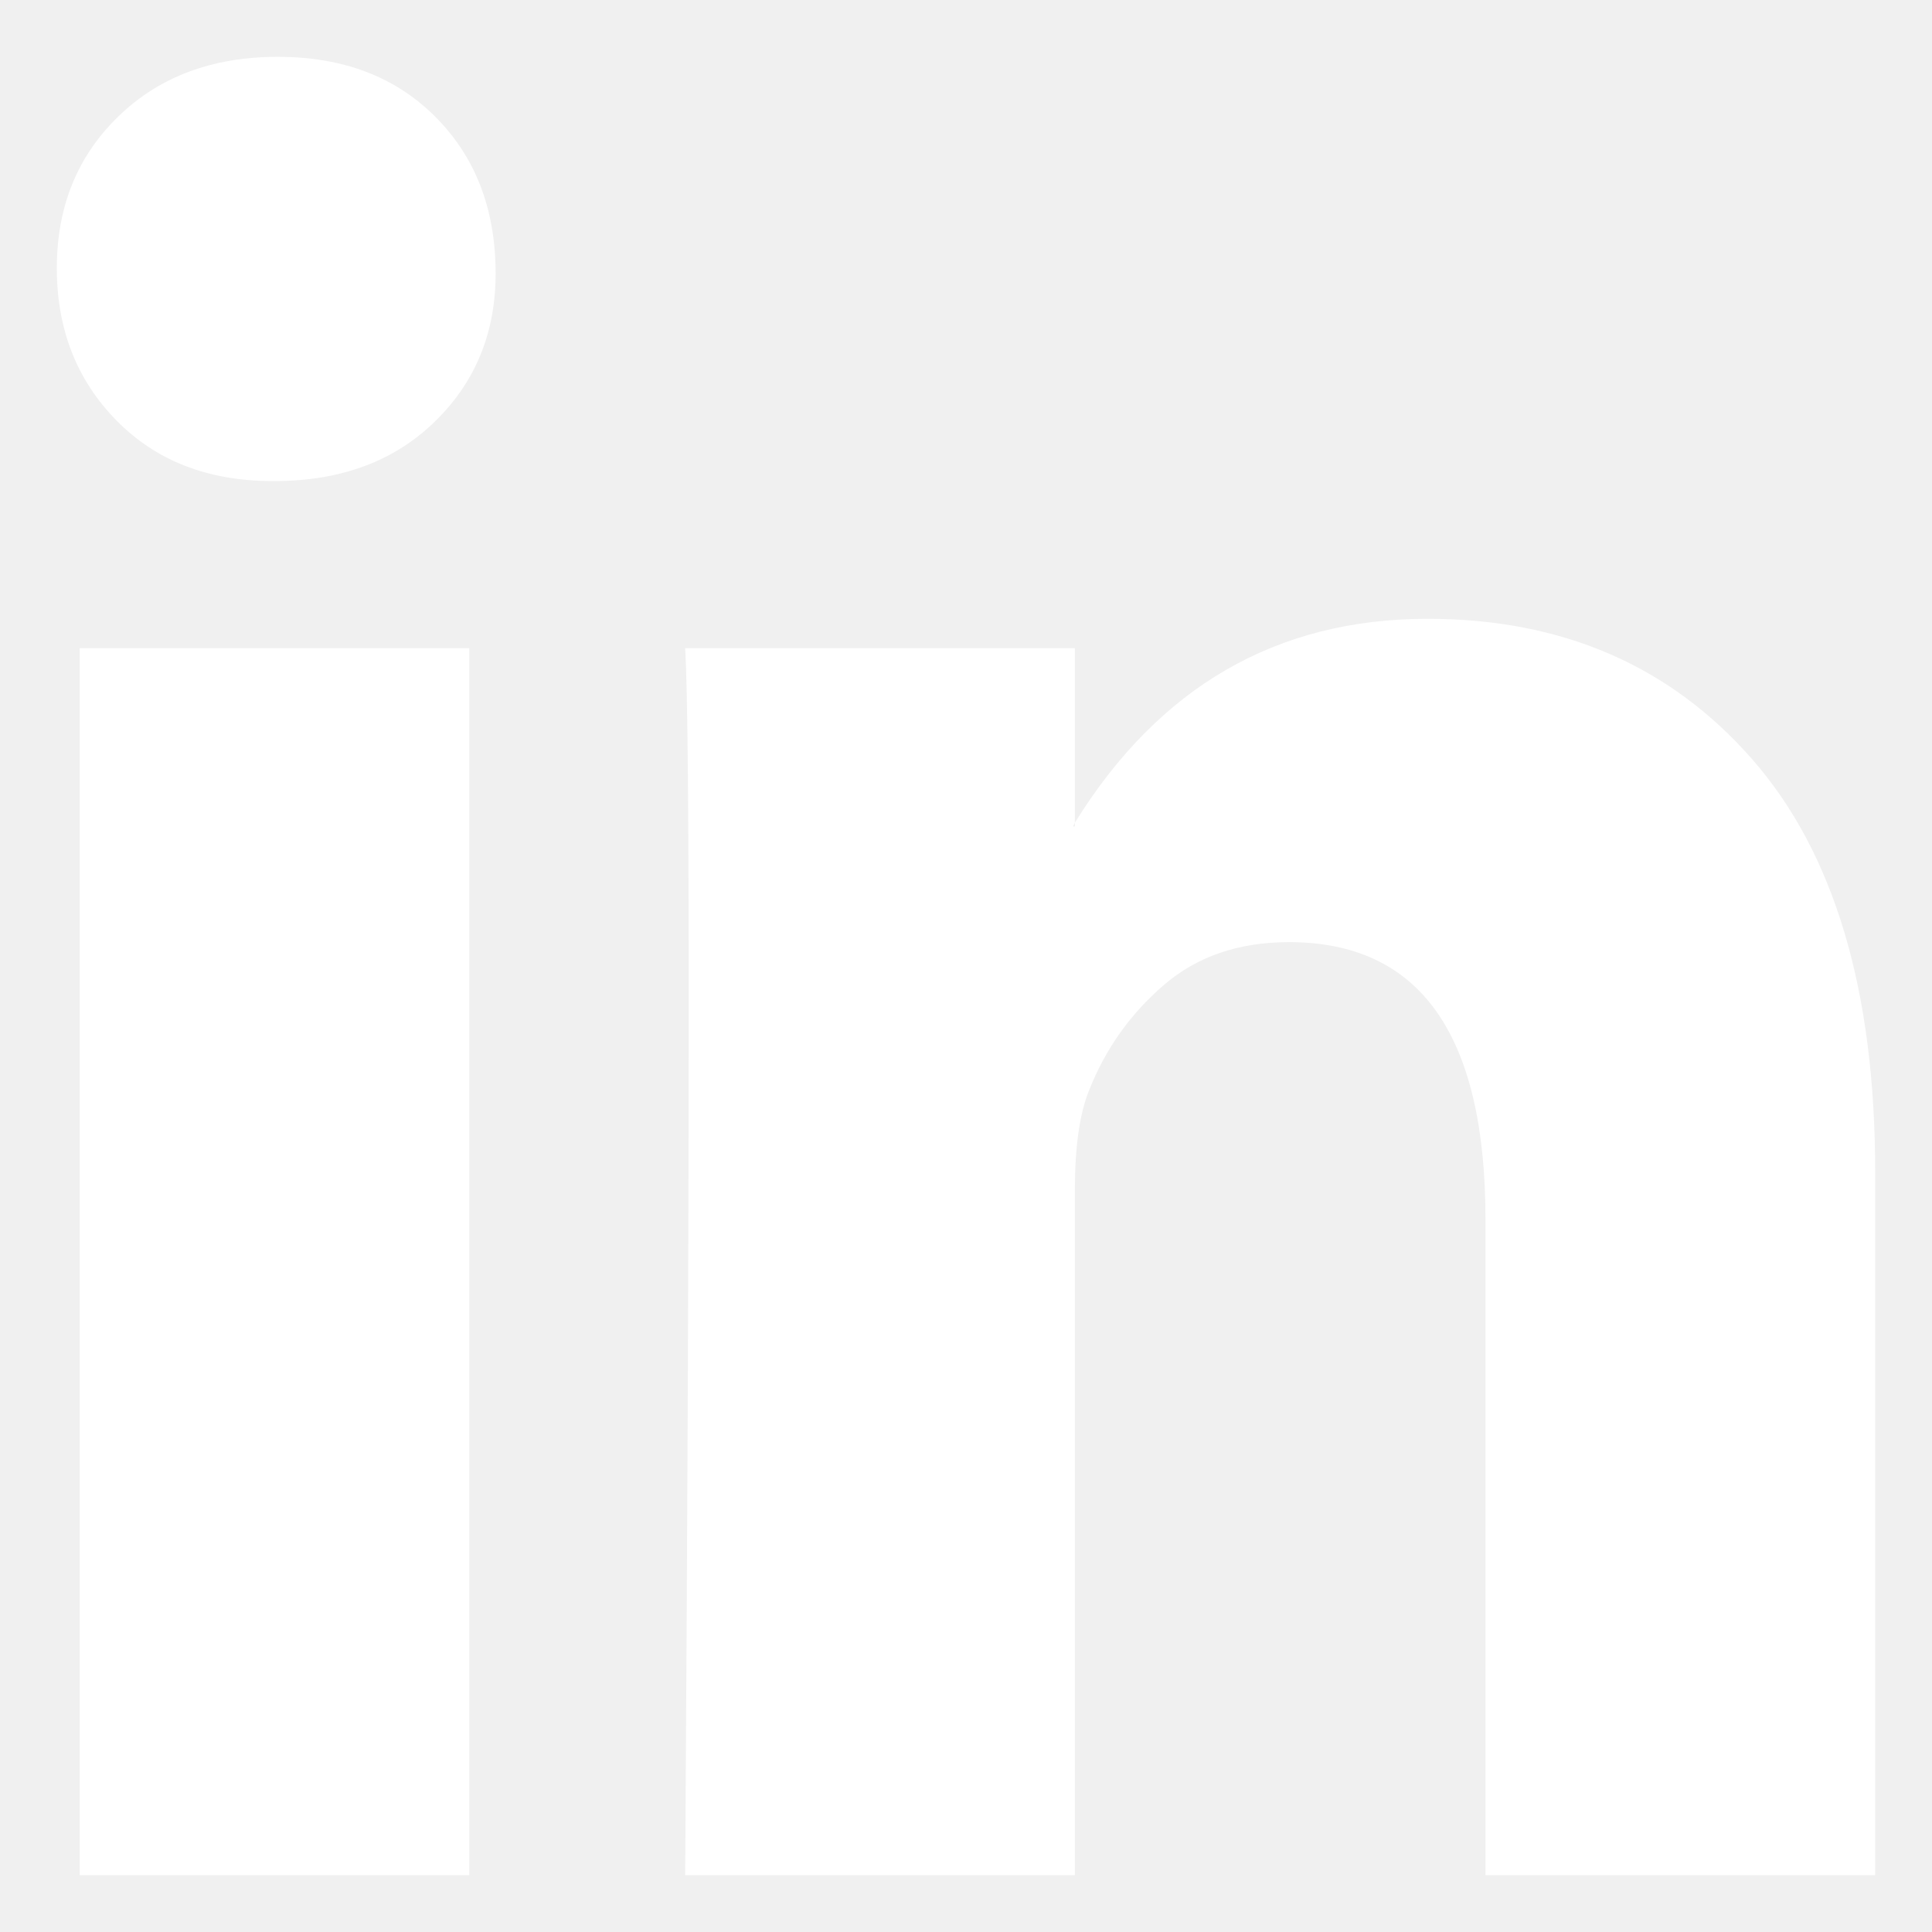
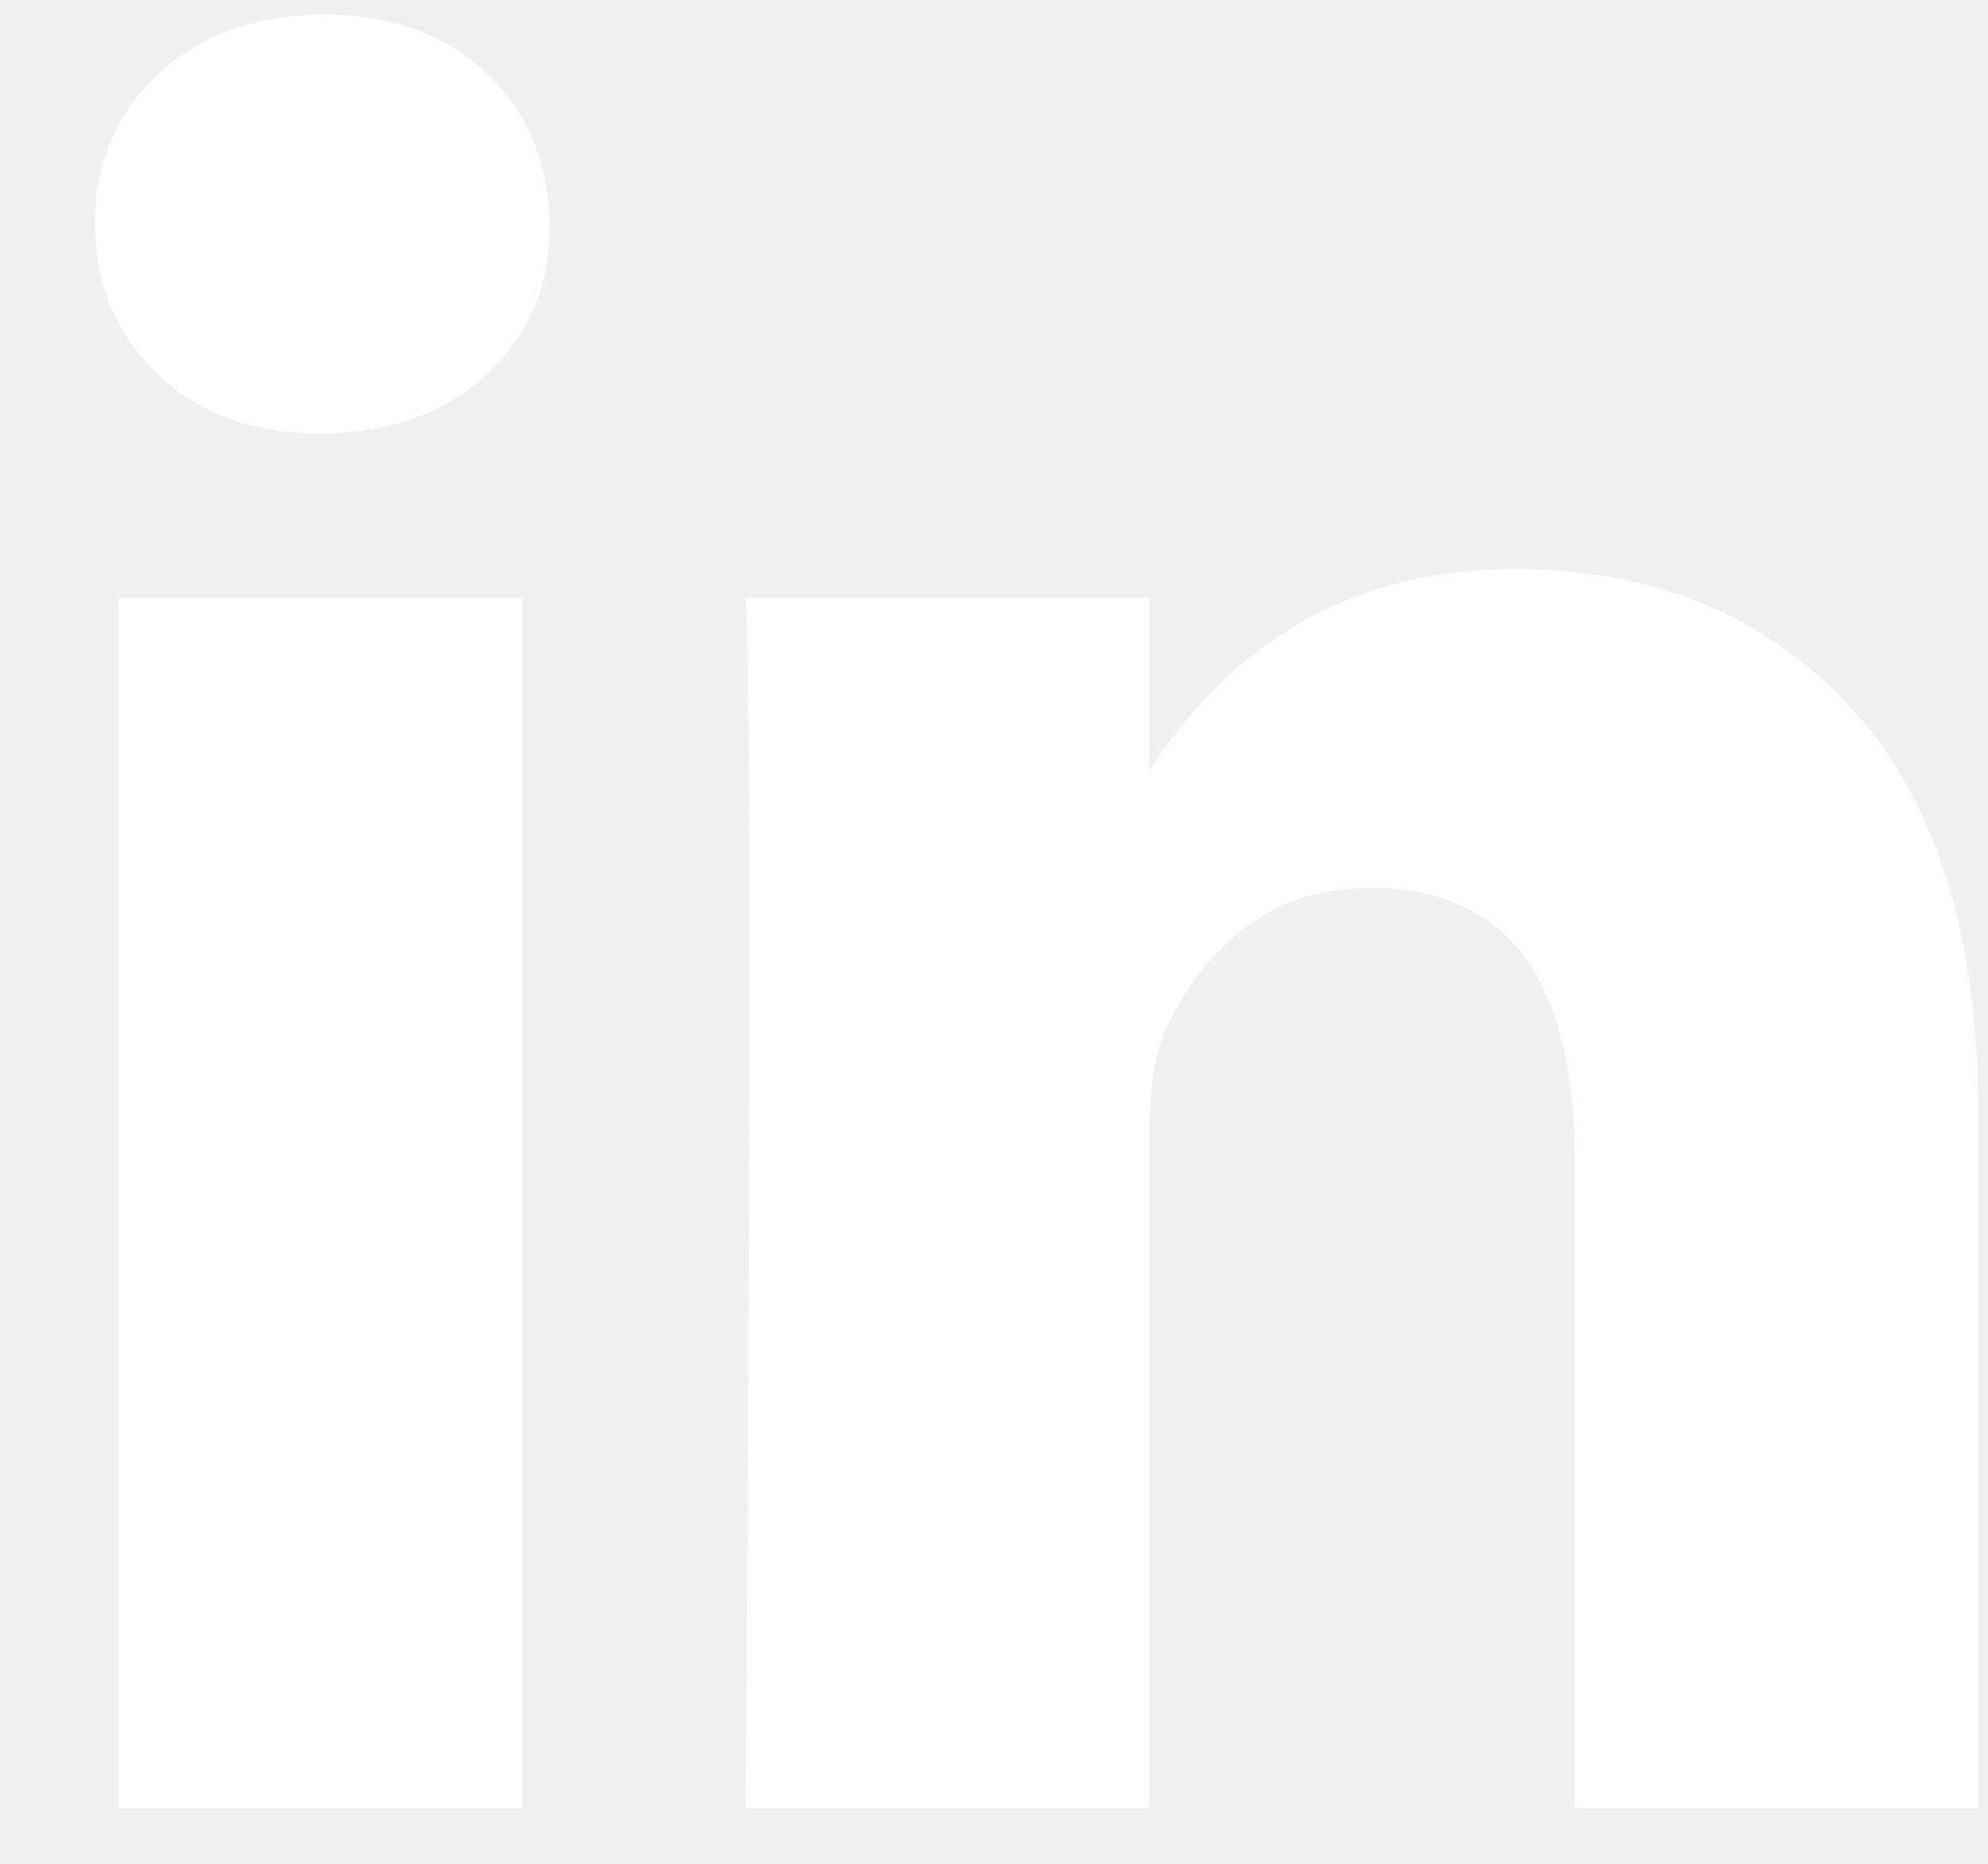
- <svg xmlns="http://www.w3.org/2000/svg" width="17" height="17" viewBox="0 0 17 17" fill="none">
-   <path d="M0.5 2.359C0.5 1.82 0.68 1.375 1.041 1.025C1.401 0.675 1.869 0.5 2.446 0.5C3.012 0.5 3.47 0.672 3.82 1.017C4.181 1.373 4.361 1.836 4.361 2.407C4.361 2.924 4.186 3.355 3.836 3.7C3.476 4.056 3.002 4.233 2.415 4.233H2.4C1.833 4.233 1.375 4.056 1.025 3.7C0.675 3.344 0.5 2.897 0.5 2.359ZM0.701 16.5V5.704H4.129V16.5H0.701ZM6.029 16.5H9.458V10.472C9.458 10.095 9.499 9.804 9.581 9.599C9.725 9.233 9.944 8.923 10.238 8.67C10.531 8.416 10.899 8.29 11.342 8.29C12.495 8.29 13.071 9.103 13.071 10.73V16.5H16.5V10.31C16.5 8.715 16.14 7.506 15.419 6.682C14.698 5.858 13.746 5.445 12.562 5.445C11.234 5.445 10.199 6.043 9.458 7.239V7.272H9.442L9.458 7.239V5.704H6.029C6.05 6.049 6.06 7.121 6.06 8.92C6.06 10.72 6.05 13.246 6.029 16.5Z" fill="white" />
+ <svg xmlns="http://www.w3.org/2000/svg" width="16" height="15" viewBox="0 0 16 15" fill="none">
+   <path d="M0.765 1.795C0.765 1.309 0.935 0.908 1.277 0.592C1.618 0.276 2.062 0.118 2.608 0.118C3.145 0.118 3.579 0.274 3.91 0.585C4.252 0.906 4.423 1.324 4.423 1.839C4.423 2.306 4.257 2.695 3.925 3.006C3.584 3.326 3.135 3.487 2.579 3.487H2.564C2.028 3.487 1.594 3.326 1.262 3.006C0.931 2.685 0.765 2.281 0.765 1.795ZM0.955 14.555V4.814H4.203V14.555H0.955ZM6.003 14.555H9.251V9.115C9.251 8.775 9.29 8.513 9.368 8.328C9.504 7.997 9.712 7.718 9.99 7.49C10.268 7.261 10.616 7.147 11.036 7.147C12.128 7.147 12.675 7.881 12.675 9.349V14.555H15.923V8.97C15.923 7.531 15.581 6.44 14.899 5.696C14.216 4.952 13.313 4.58 12.192 4.58C10.933 4.58 9.953 5.12 9.251 6.199V6.228H9.236L9.251 6.199V4.814H6.003C6.022 5.125 6.032 6.092 6.032 7.716C6.032 9.339 6.022 11.619 6.003 14.555Z" fill="white" />
</svg>
